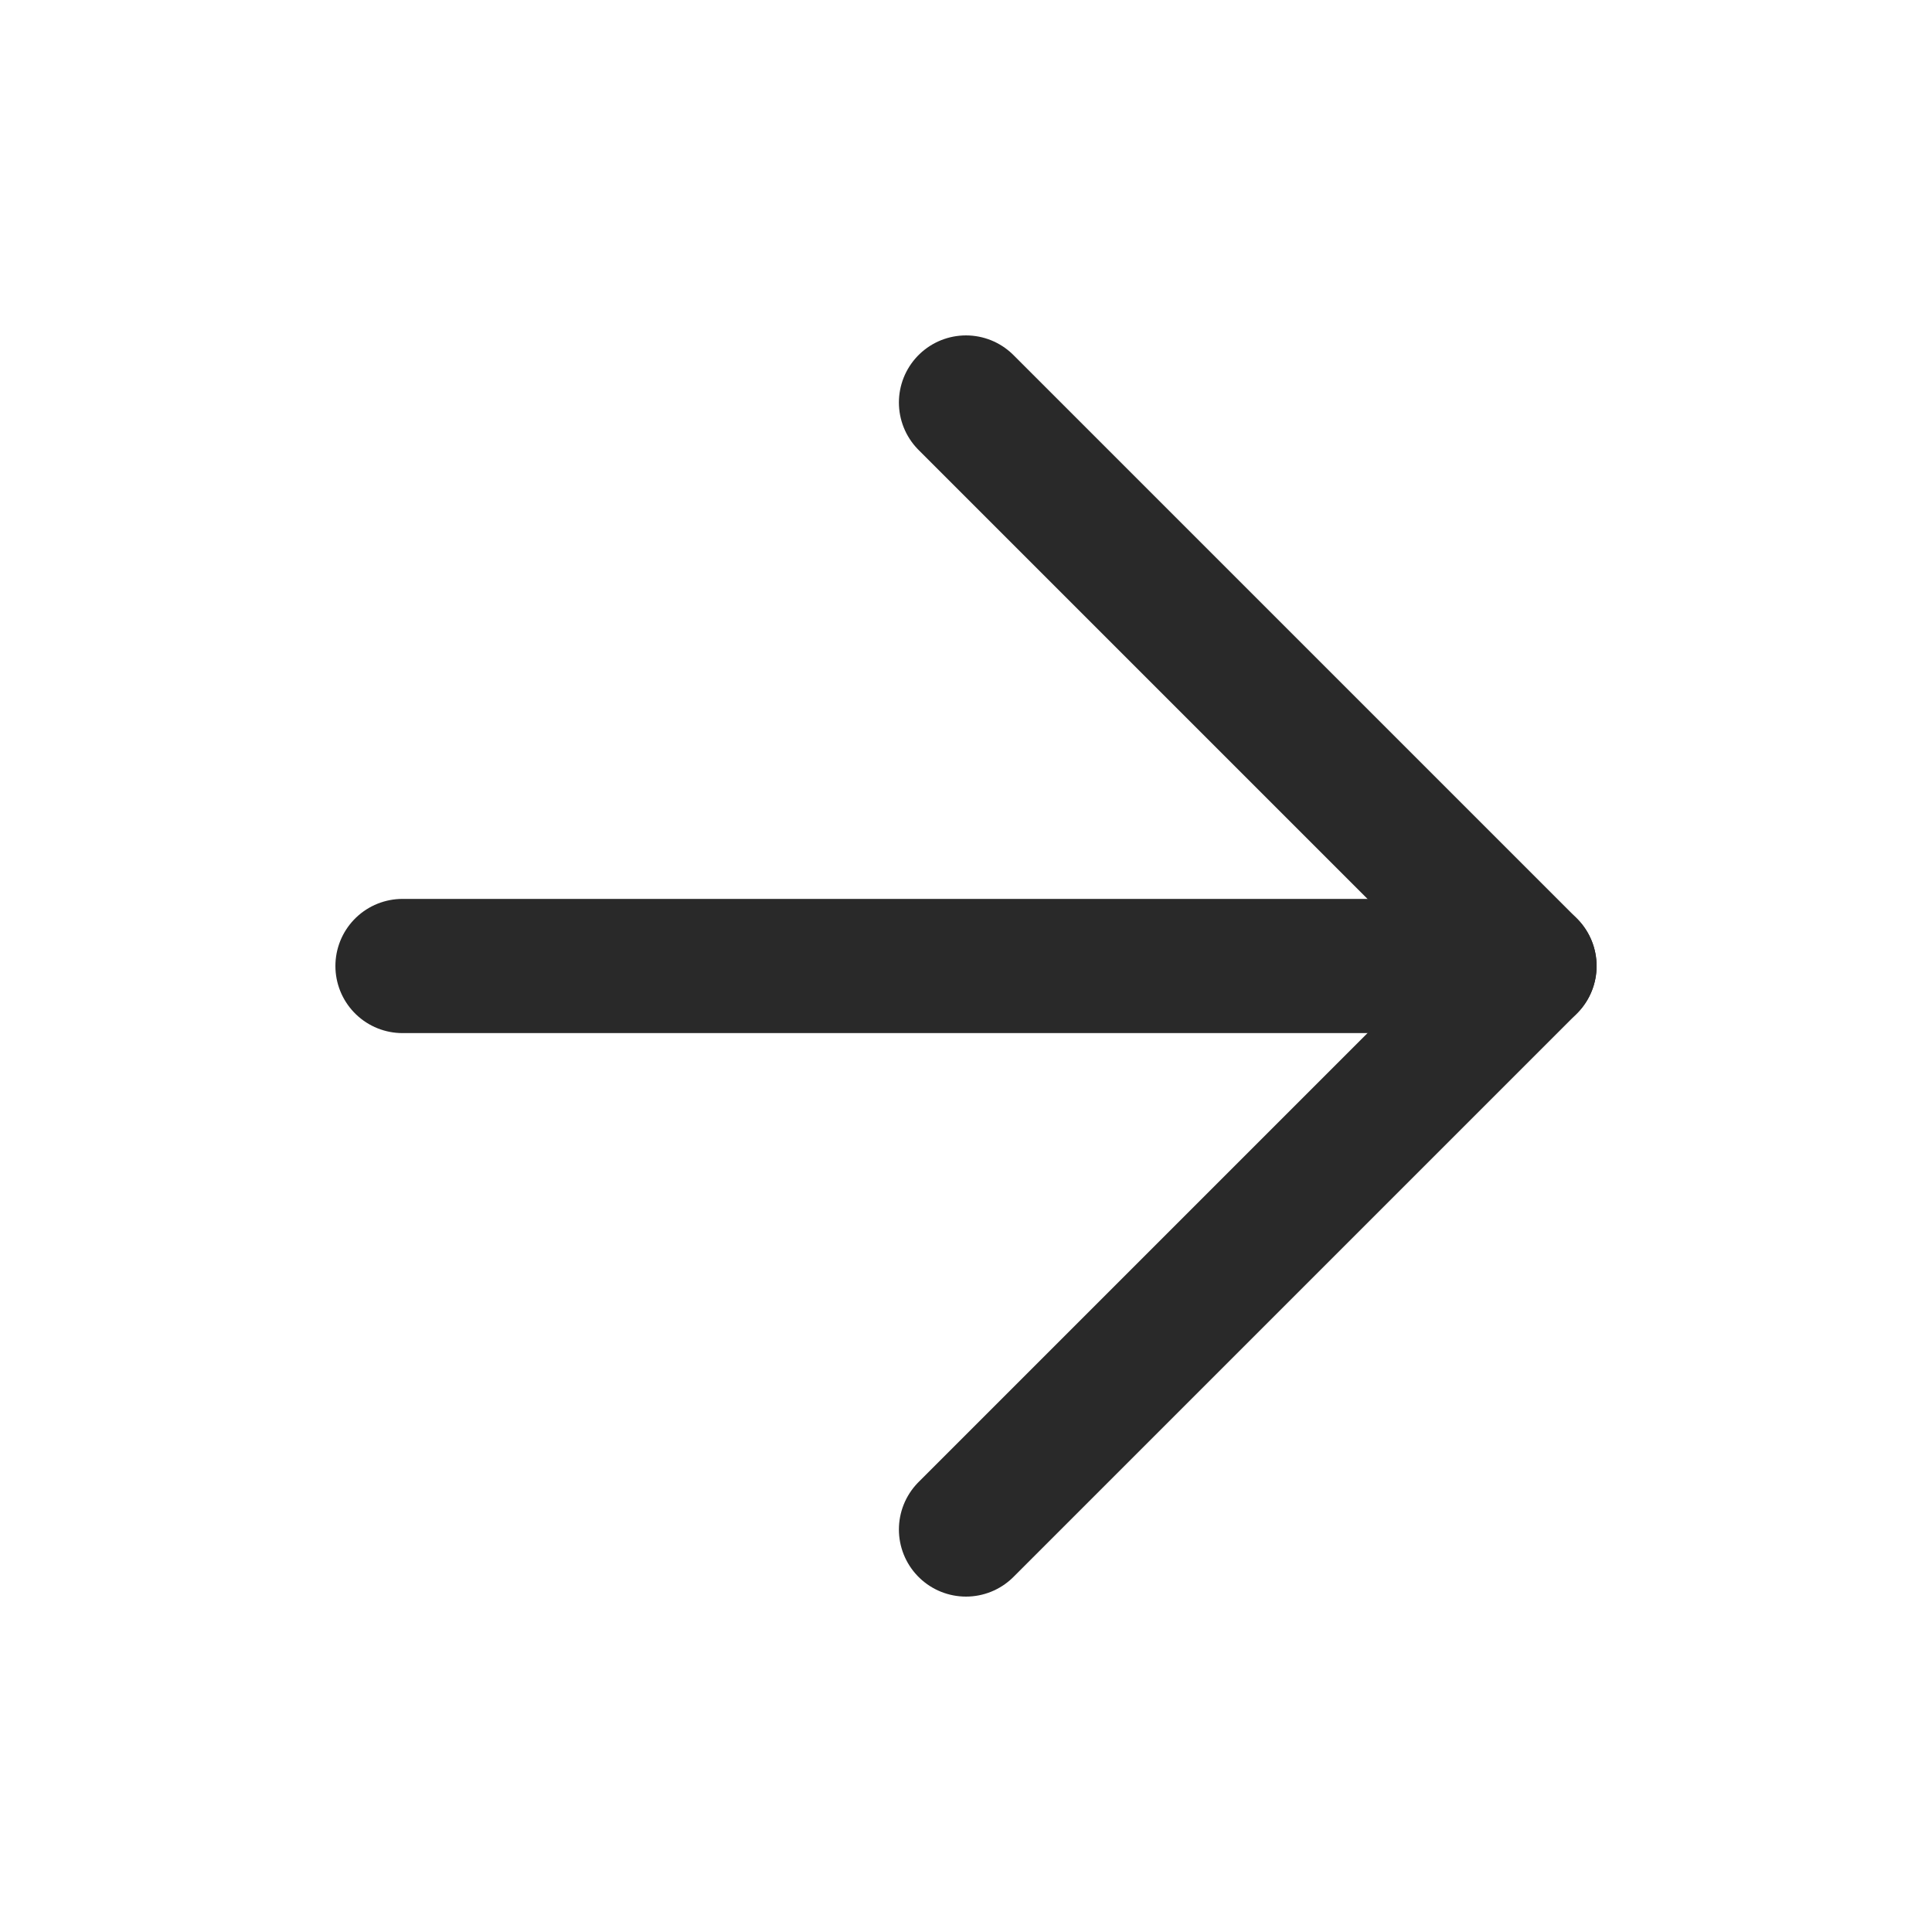
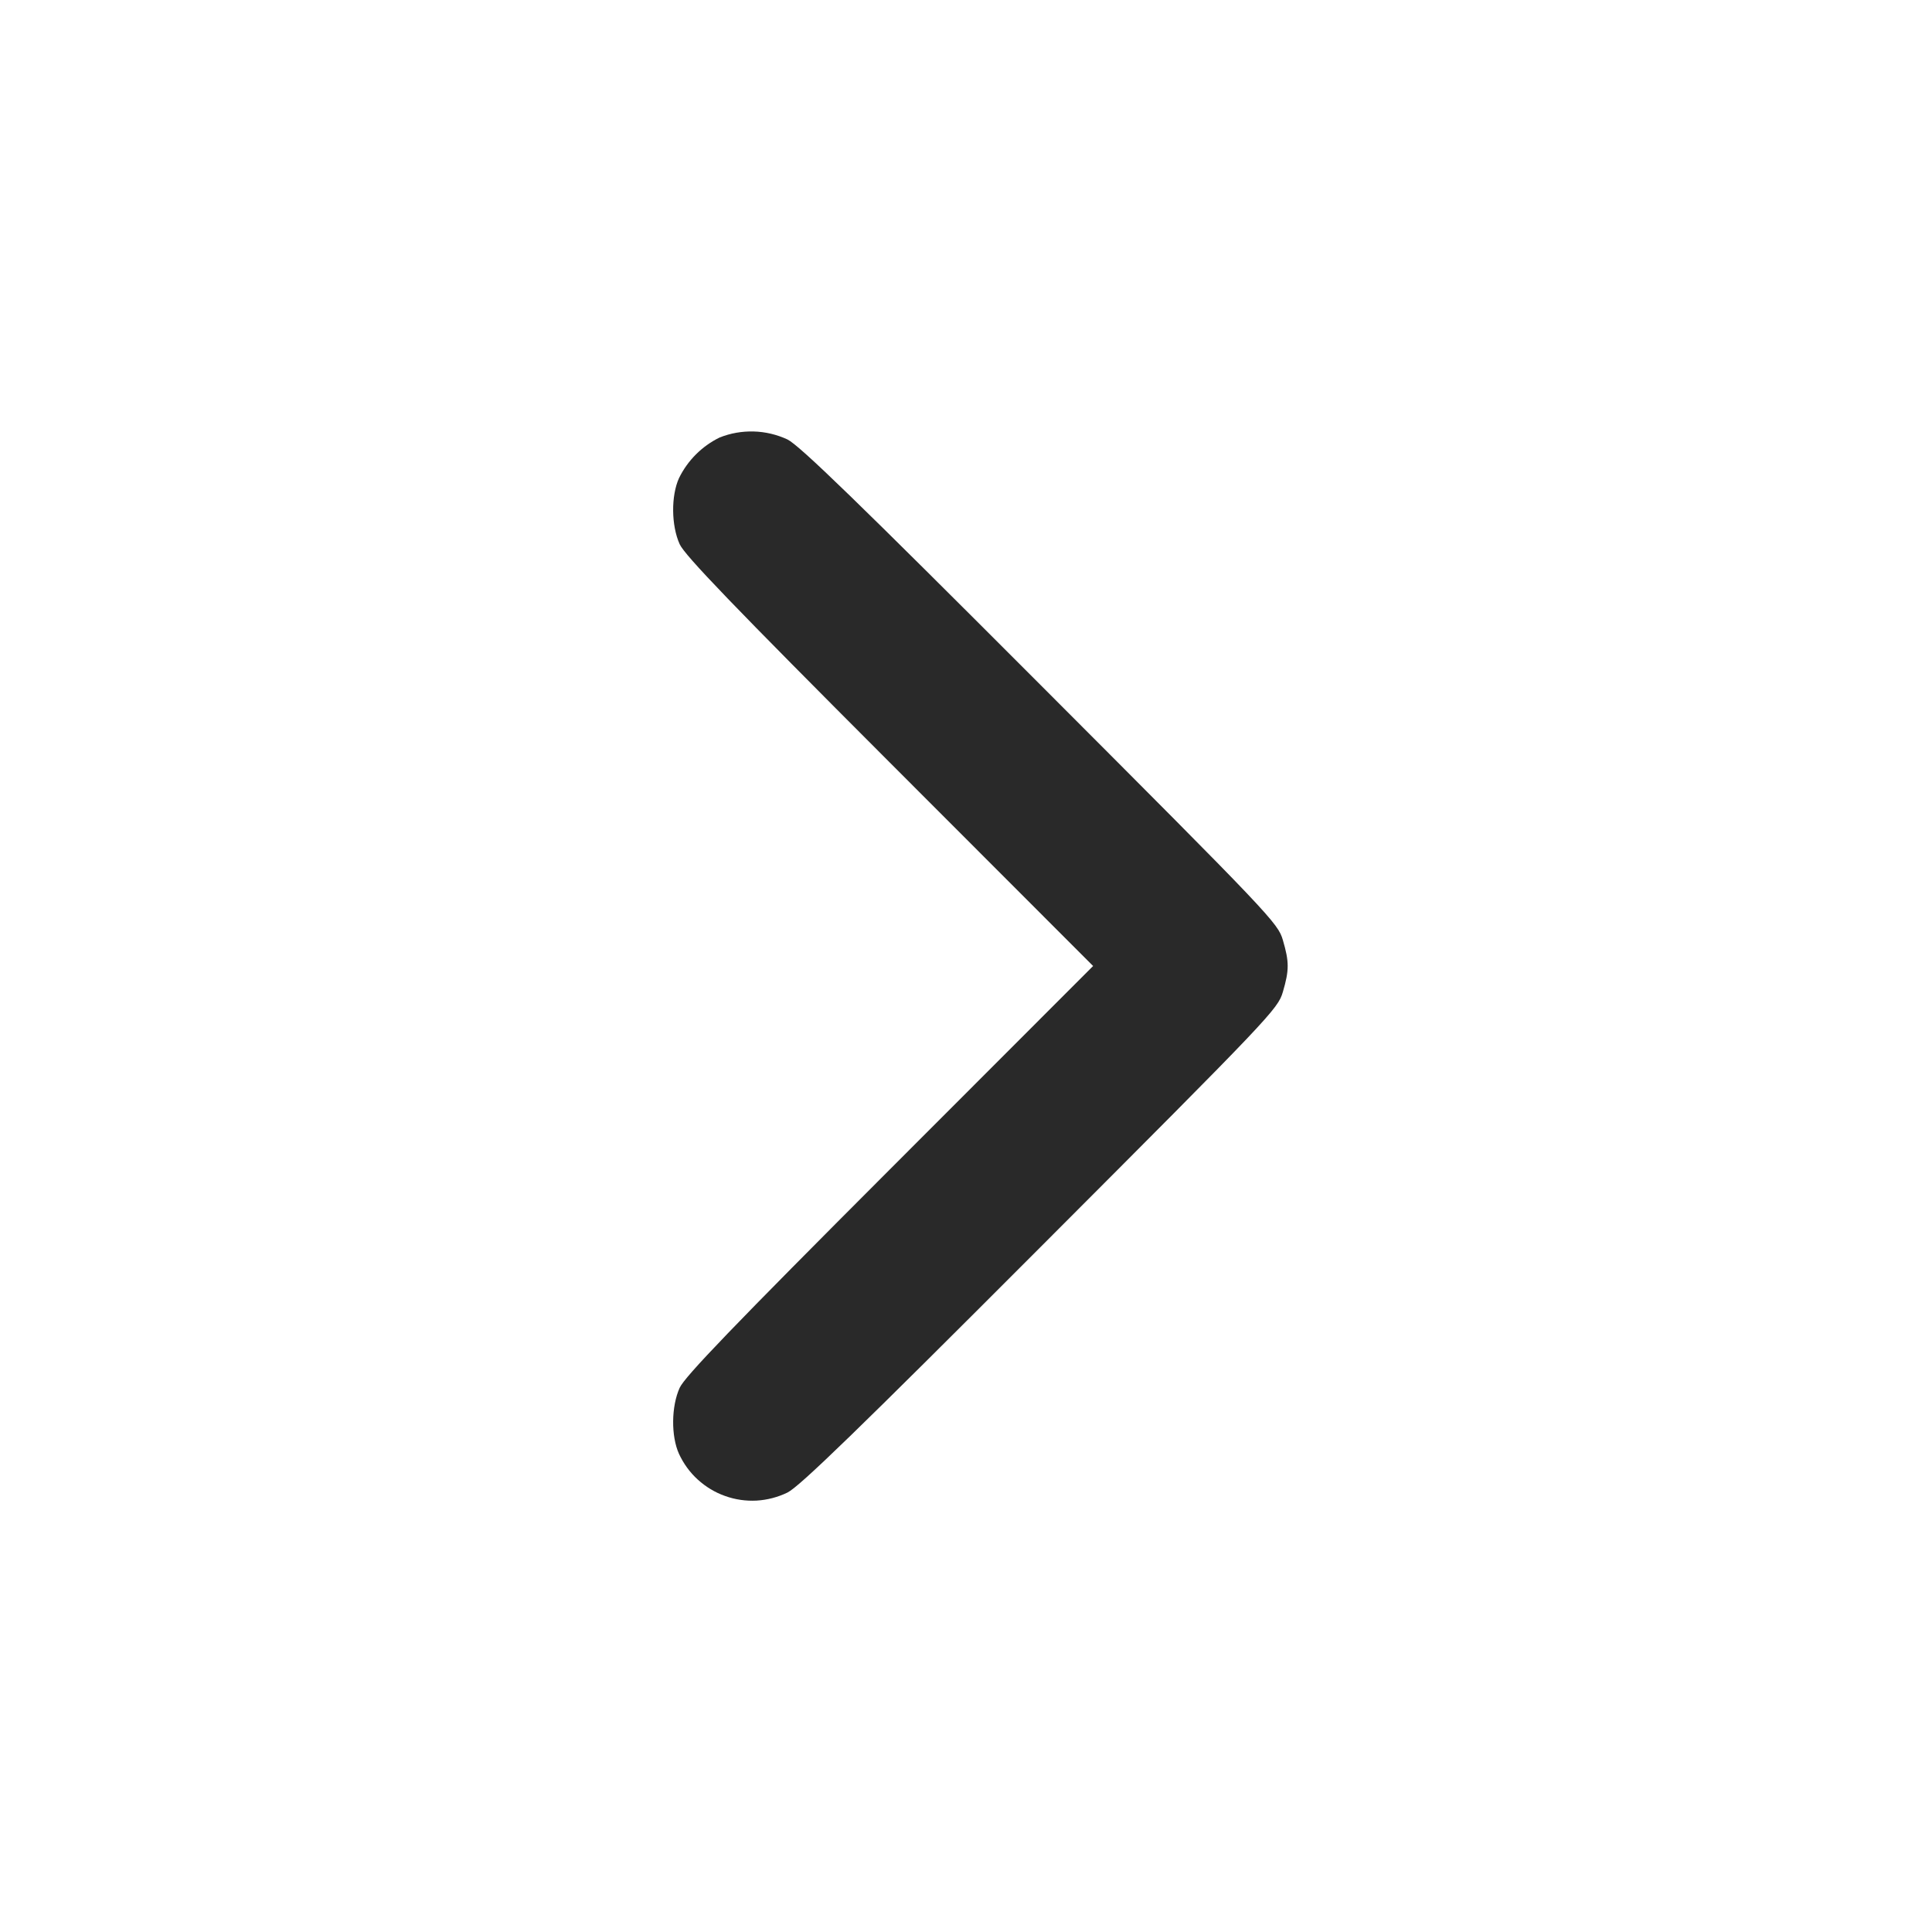
<svg xmlns="http://www.w3.org/2000/svg" width="24" height="24" viewBox="0 0 24 24" fill="none">
-   <path d="M5 12H19" stroke="#292929" stroke-width="1.667" stroke-linecap="round" stroke-linejoin="round" />
-   <path d="M12 5L19 12L12 19" stroke="#292929" stroke-width="1.667" stroke-linecap="round" stroke-linejoin="round" />
+   <path fill-rule="evenodd" clip-rule="evenodd" d="M8.939 5.435C8.72 5.542 8.542 5.72 8.435 5.939C8.335 6.159 8.338 6.528 8.443 6.76C8.505 6.898 9.114 7.531 11.051 9.47L13.579 12L11.051 14.53C9.114 16.469 8.505 17.102 8.443 17.24C8.338 17.472 8.335 17.841 8.435 18.061C8.491 18.182 8.57 18.291 8.668 18.38C8.767 18.47 8.882 18.54 9.008 18.584C9.133 18.629 9.266 18.648 9.399 18.641C9.532 18.633 9.662 18.599 9.782 18.541C9.934 18.465 10.66 17.761 12.926 15.491C15.783 12.63 15.875 12.533 15.936 12.323C16.016 12.051 16.016 11.949 15.936 11.677C15.875 11.467 15.783 11.37 12.926 8.509C10.66 6.239 9.934 5.535 9.782 5.459C9.65 5.398 9.508 5.364 9.363 5.36C9.218 5.356 9.074 5.381 8.939 5.435Z" fill="#292929" />
</svg>
